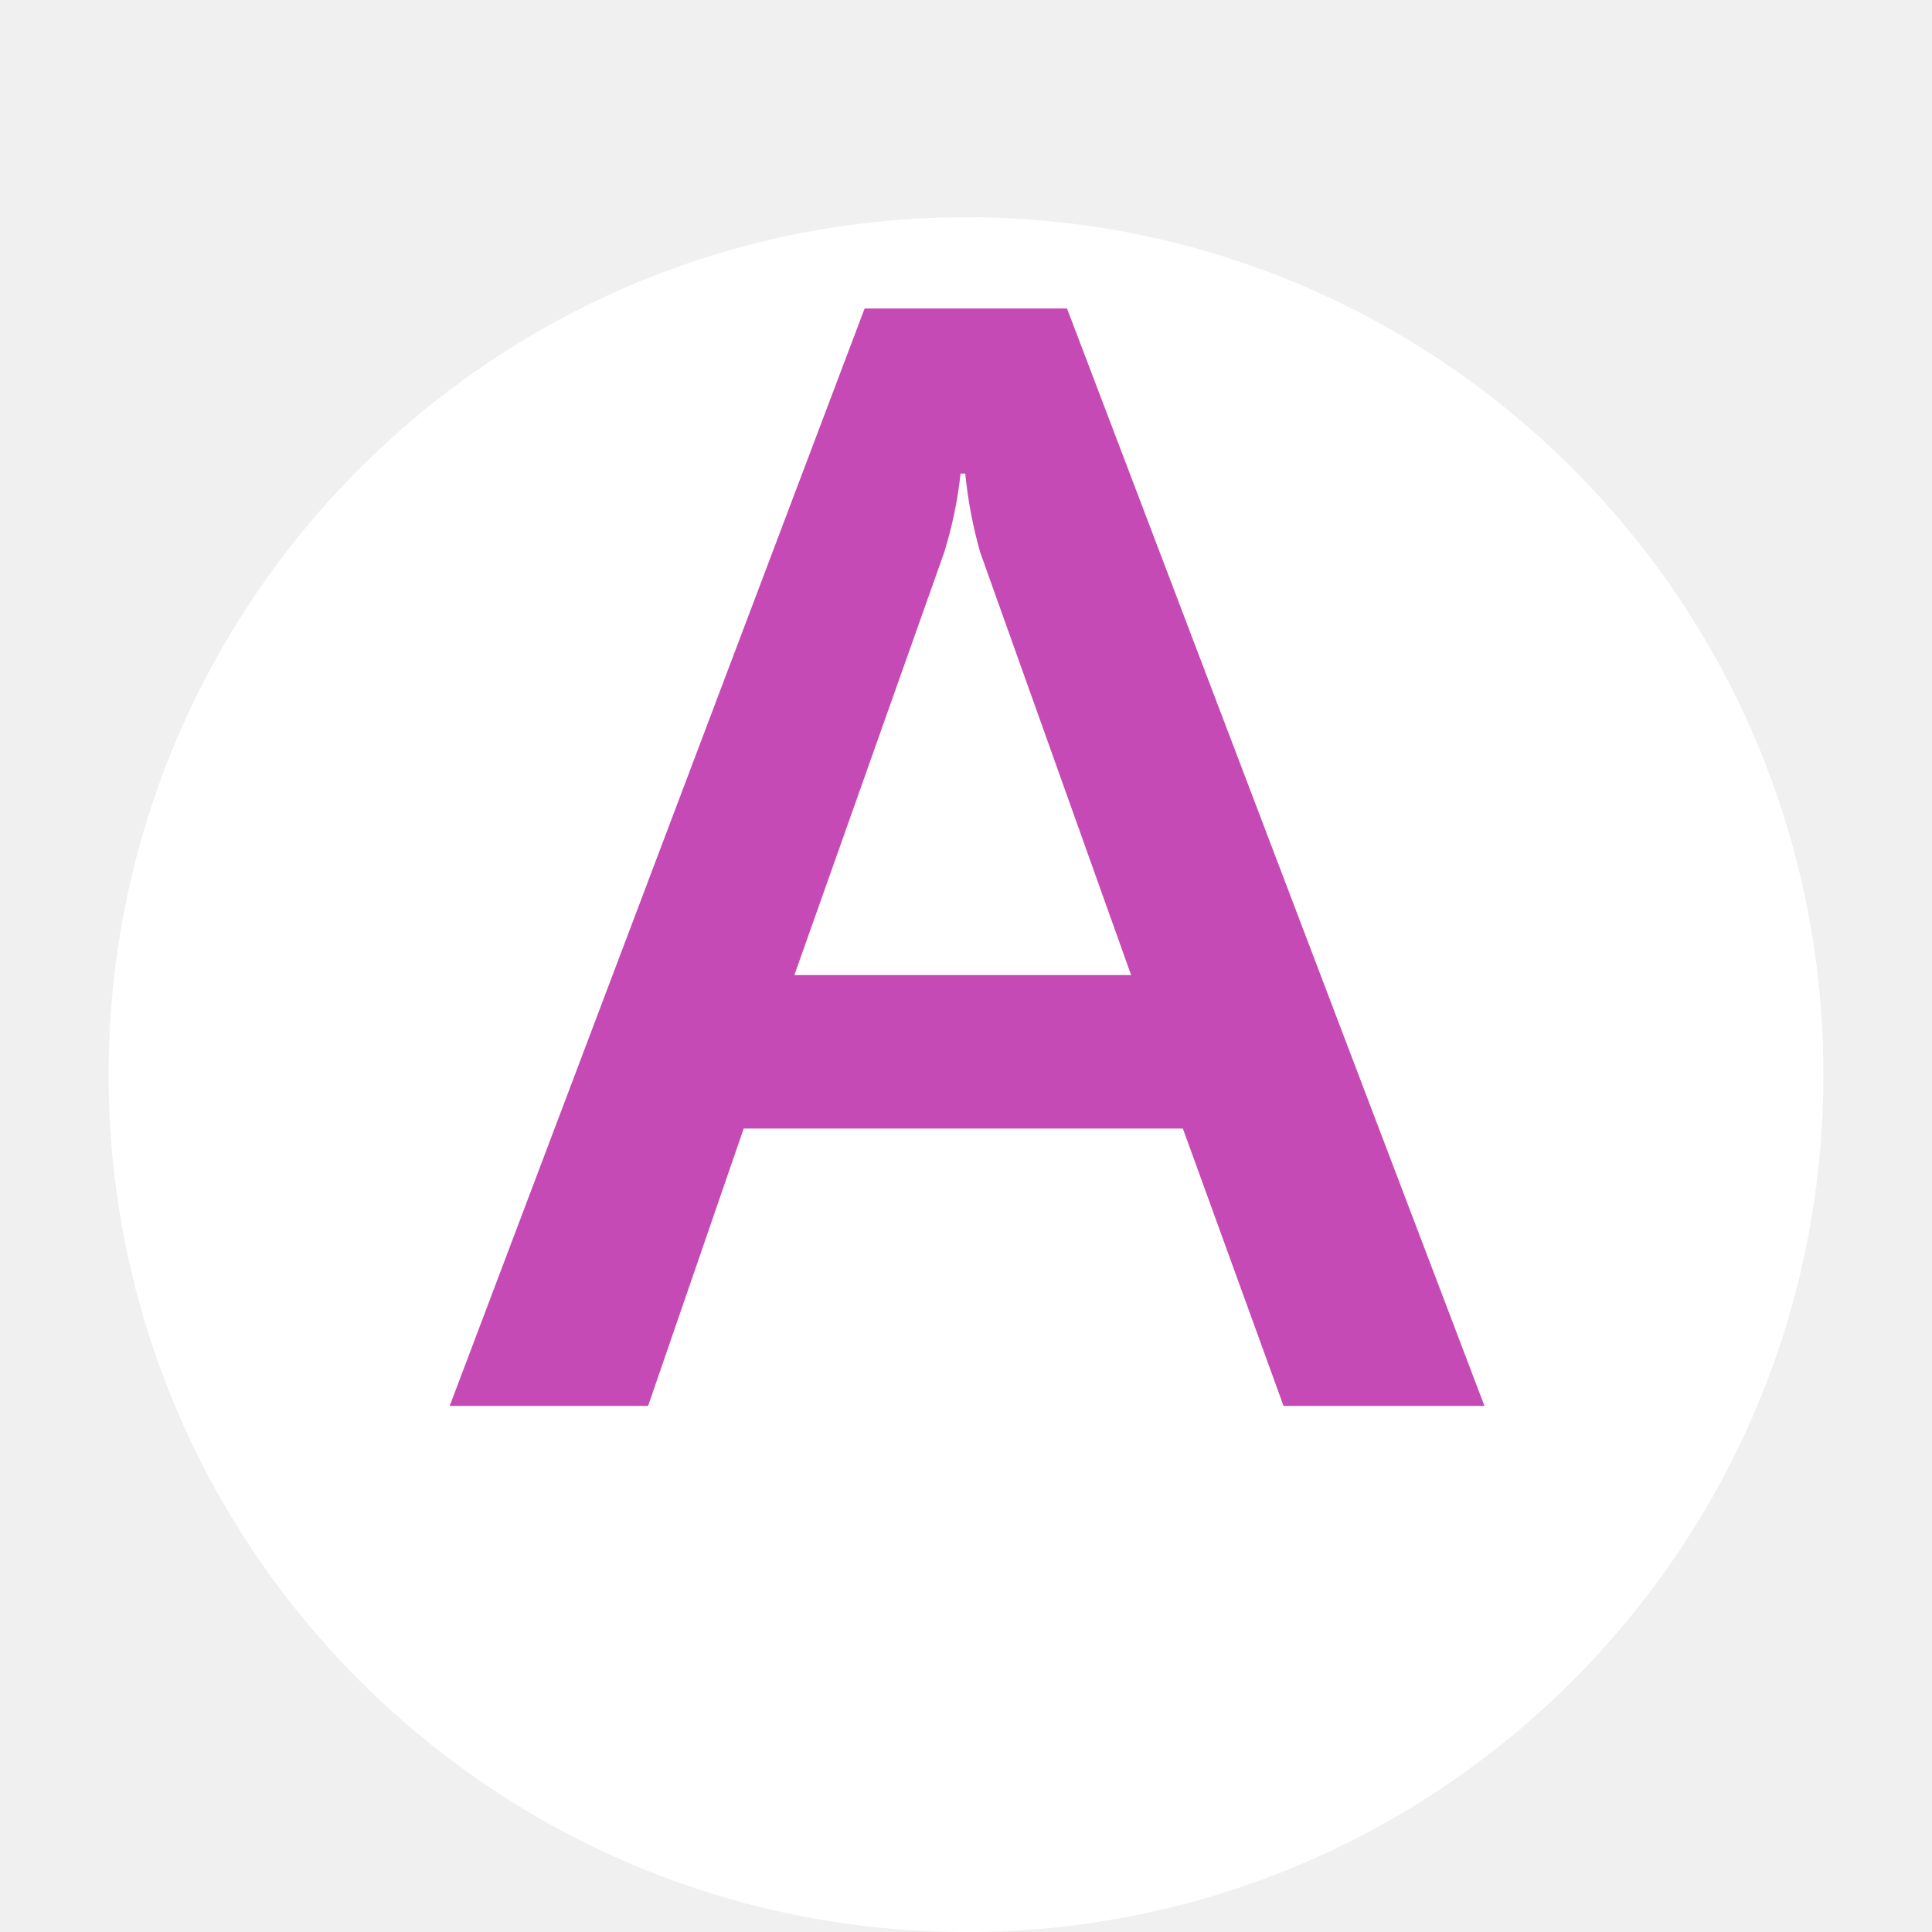
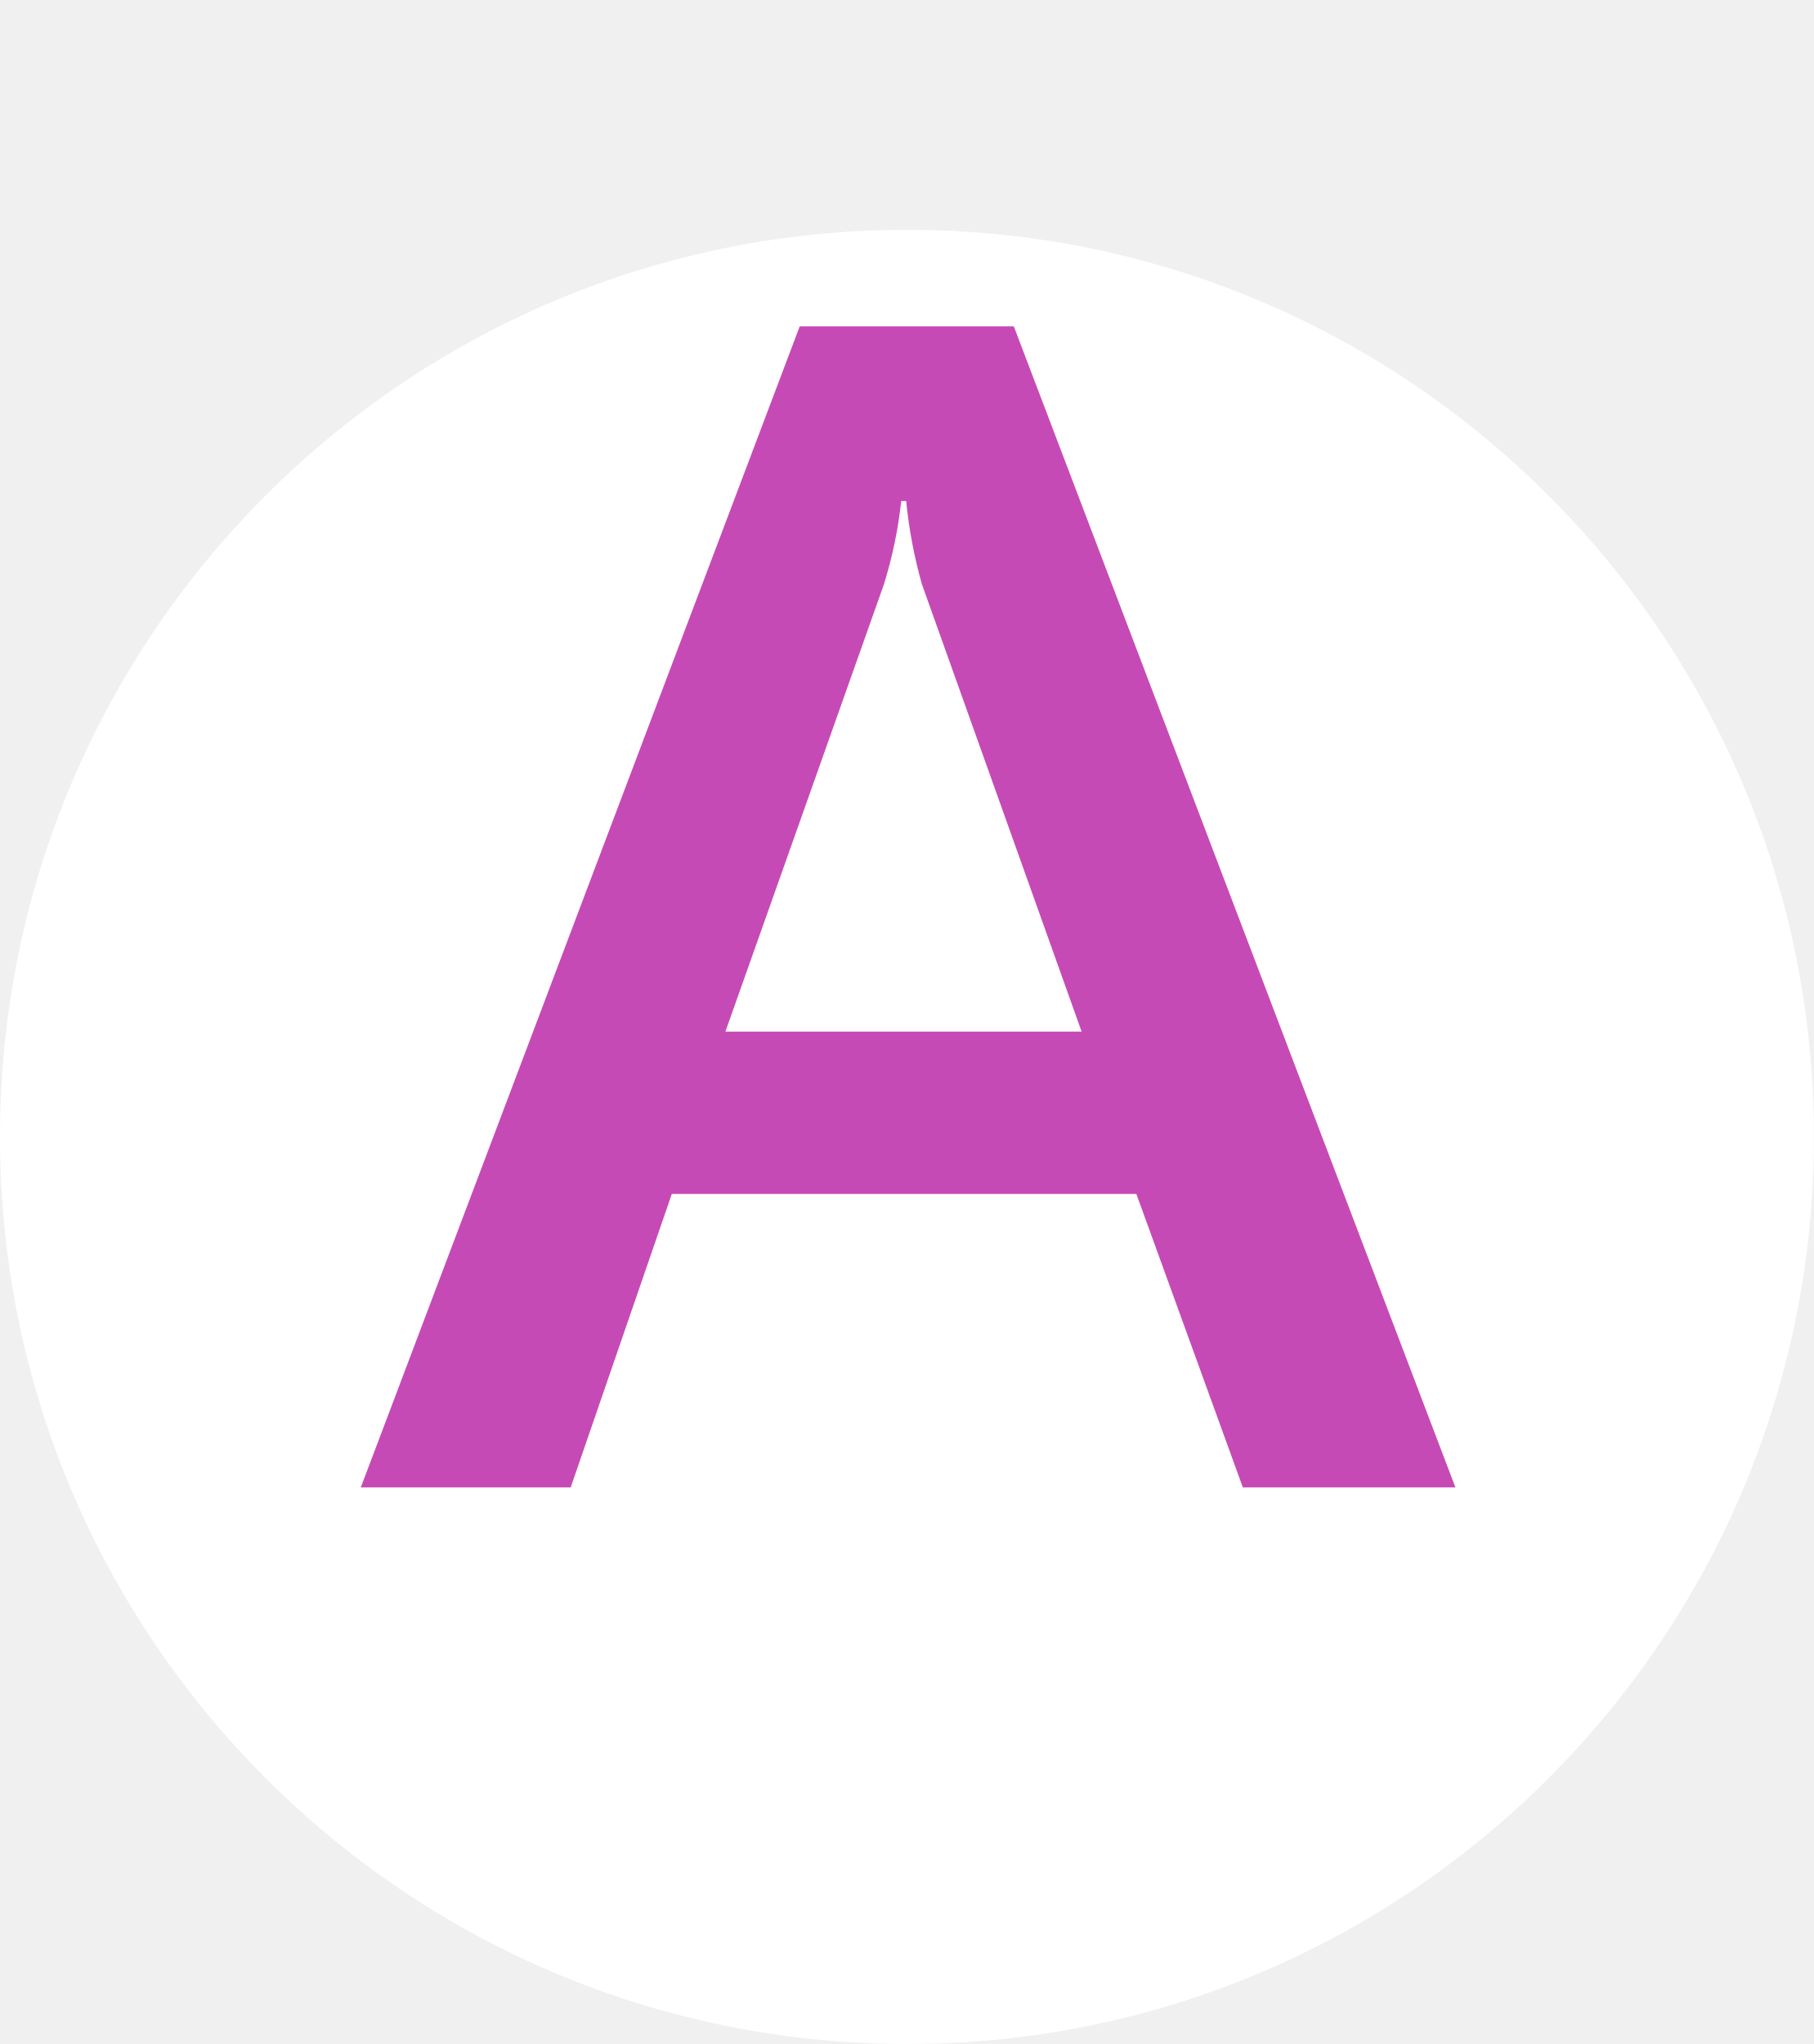
- <svg xmlns="http://www.w3.org/2000/svg" id="Layer_2" data-name="Layer 2" width="47.36" height="47.36" viewBox="0 0 47.36 53.36">
+ <svg xmlns="http://www.w3.org/2000/svg" id="Layer_2" data-name="Layer 2" width="47.36" height="53.36" viewBox="0 0 47.36 53.36">
  <defs>
    <style>
      .cls-1 {
        fill: #c64ab5;
      }

      .cls-1, .cls-2 {
        stroke-width: 0px;
      }

      .cls-2 {
        fill: #fff;
      }
    </style>
  </defs>
  <g id="Layer_1-2" data-name="Layer 1">
    <g>
      <g id="A-2">
        <path class="cls-2" d="m23.69,0c13.08,0,23.68,10.61,23.67,23.69,0,13.08-10.61,23.68-23.69,23.67C10.6,47.35,0,36.75,0,23.68,0,10.6,10.6,0,23.68,0h.01Z" transform="translate(0 6)" />
      </g>
      <path class="cls-1" d="m32.45,38.83l-2.78-7.66h-12.13l-2.64,7.66h-5.48l11.46-30.31h5.59l11.53,30.31h-5.55Zm-8.79-25.75h-.13c-.08.74-.23,1.46-.45,2.17l-4.14,11.68h9.3l-4.17-11.68c-.2-.71-.34-1.44-.41-2.17Z" />
    </g>
  </g>
</svg>
